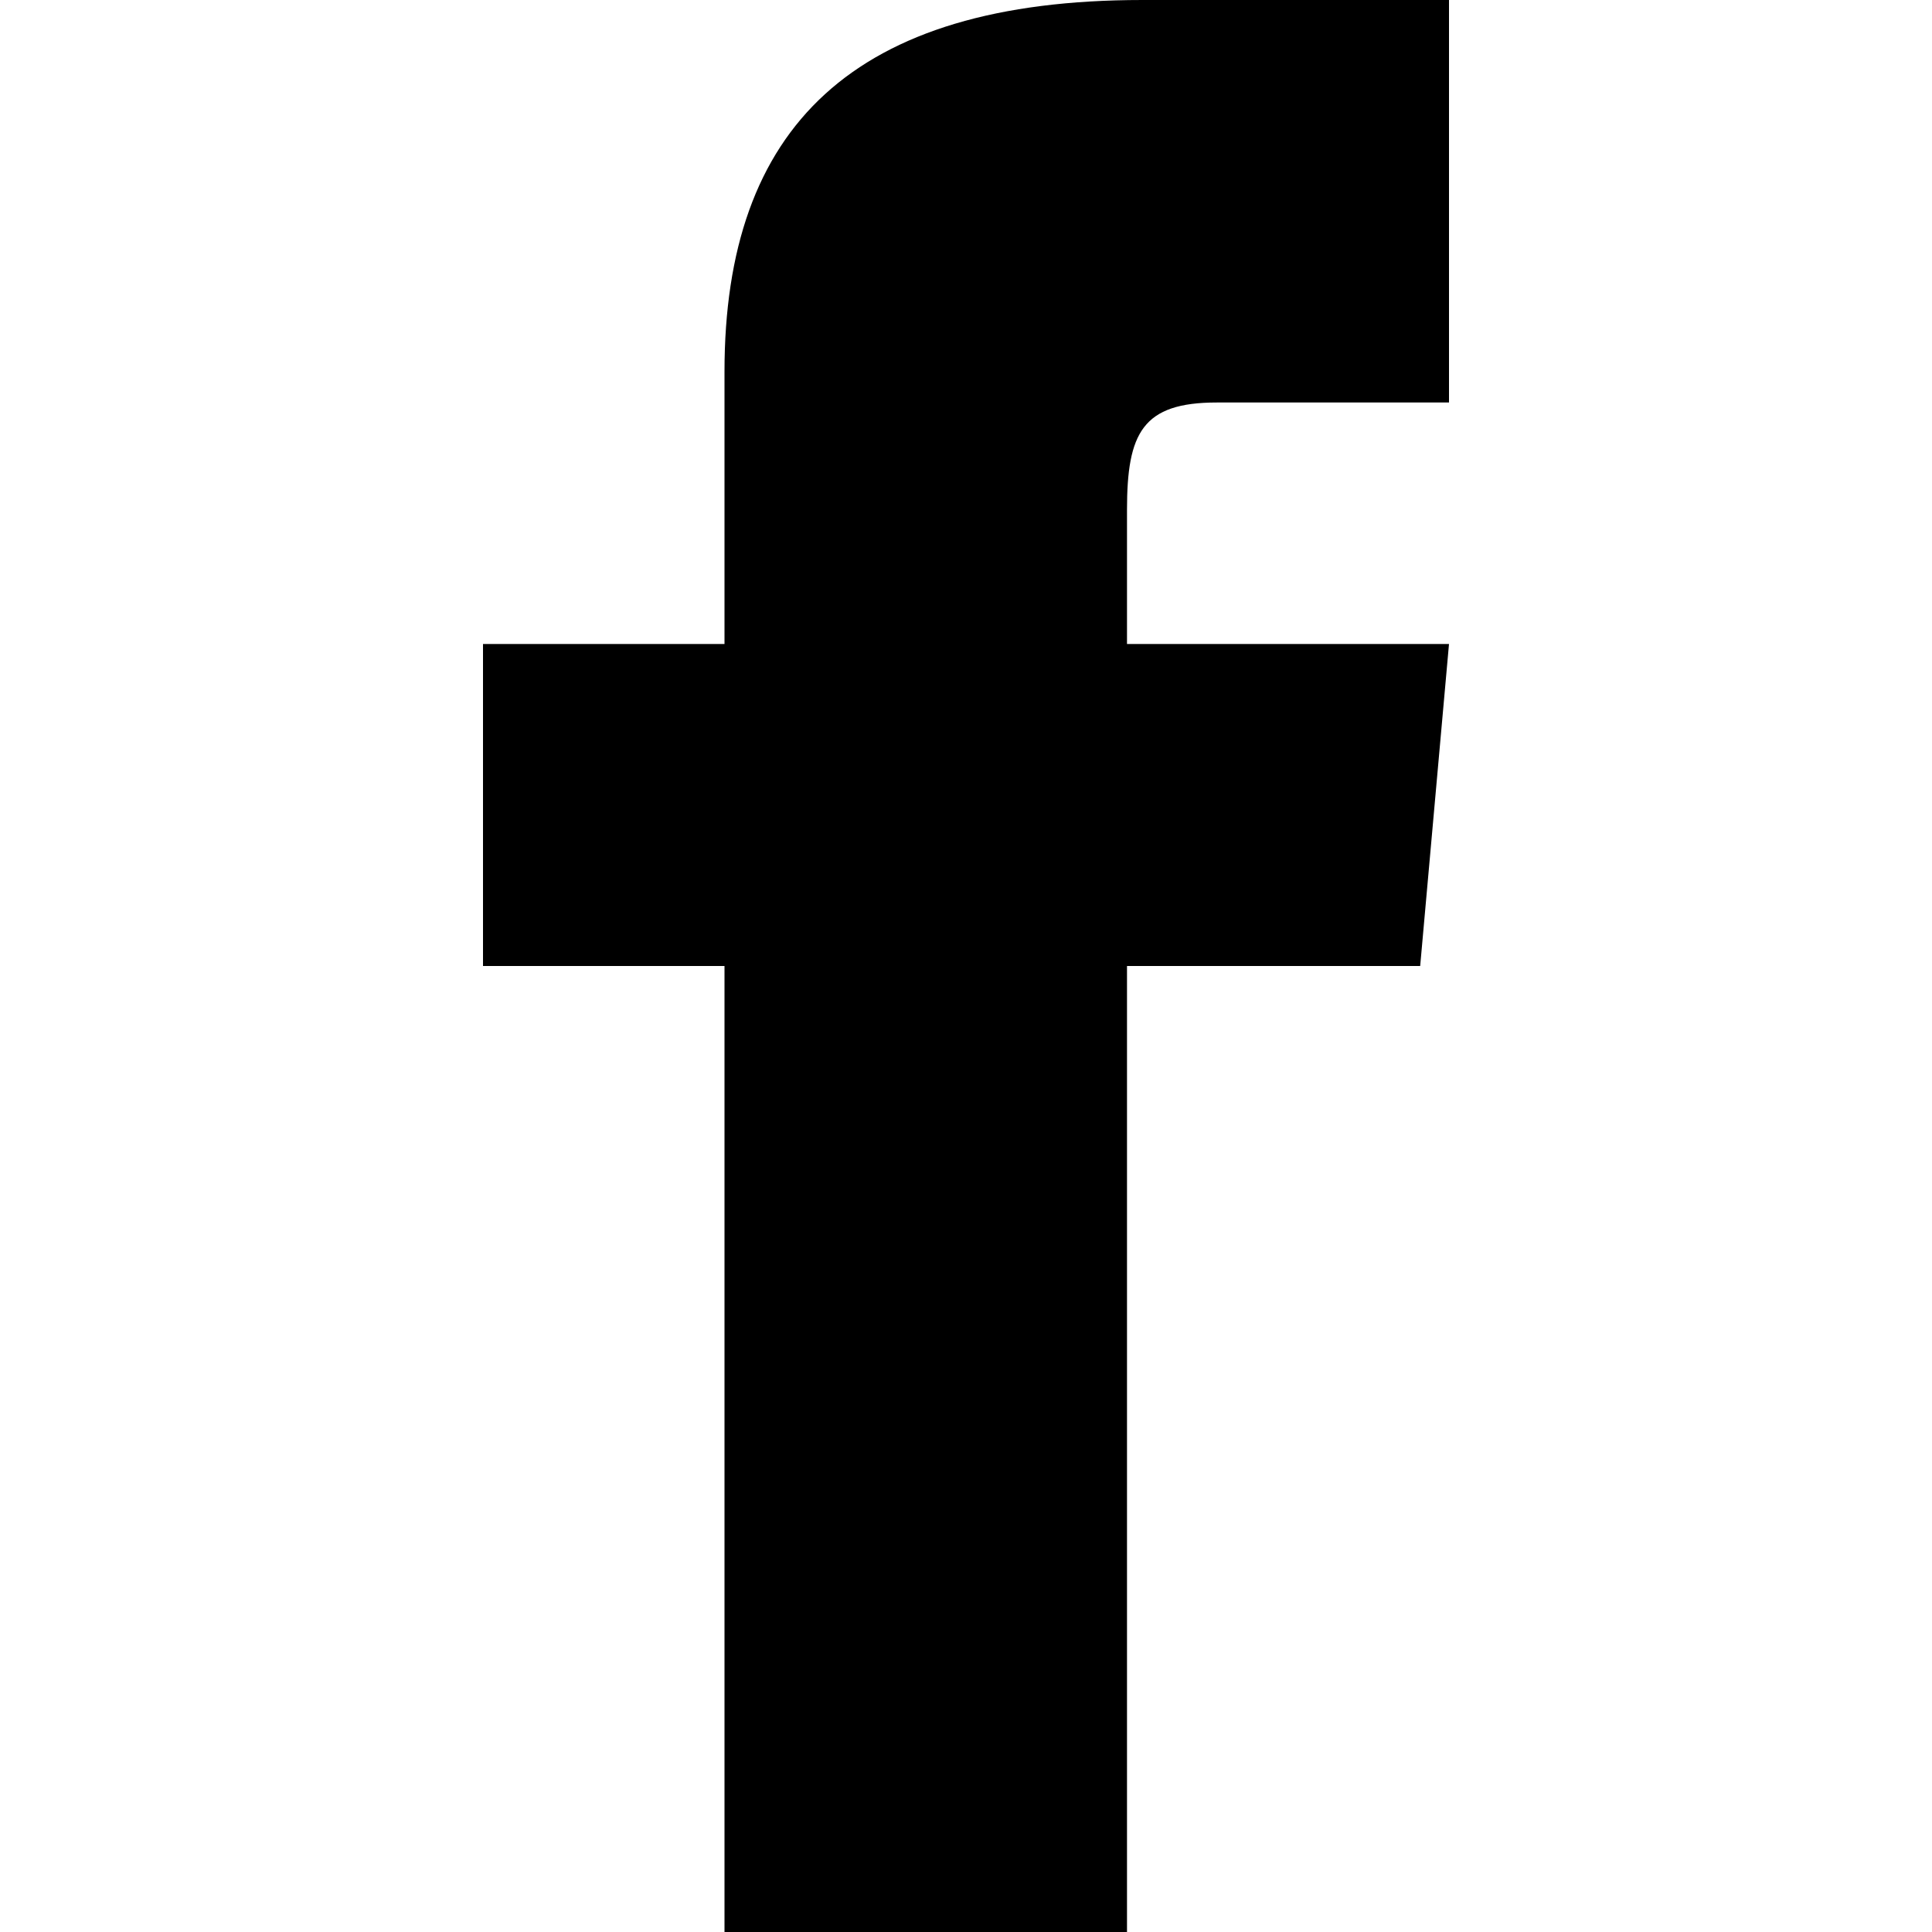
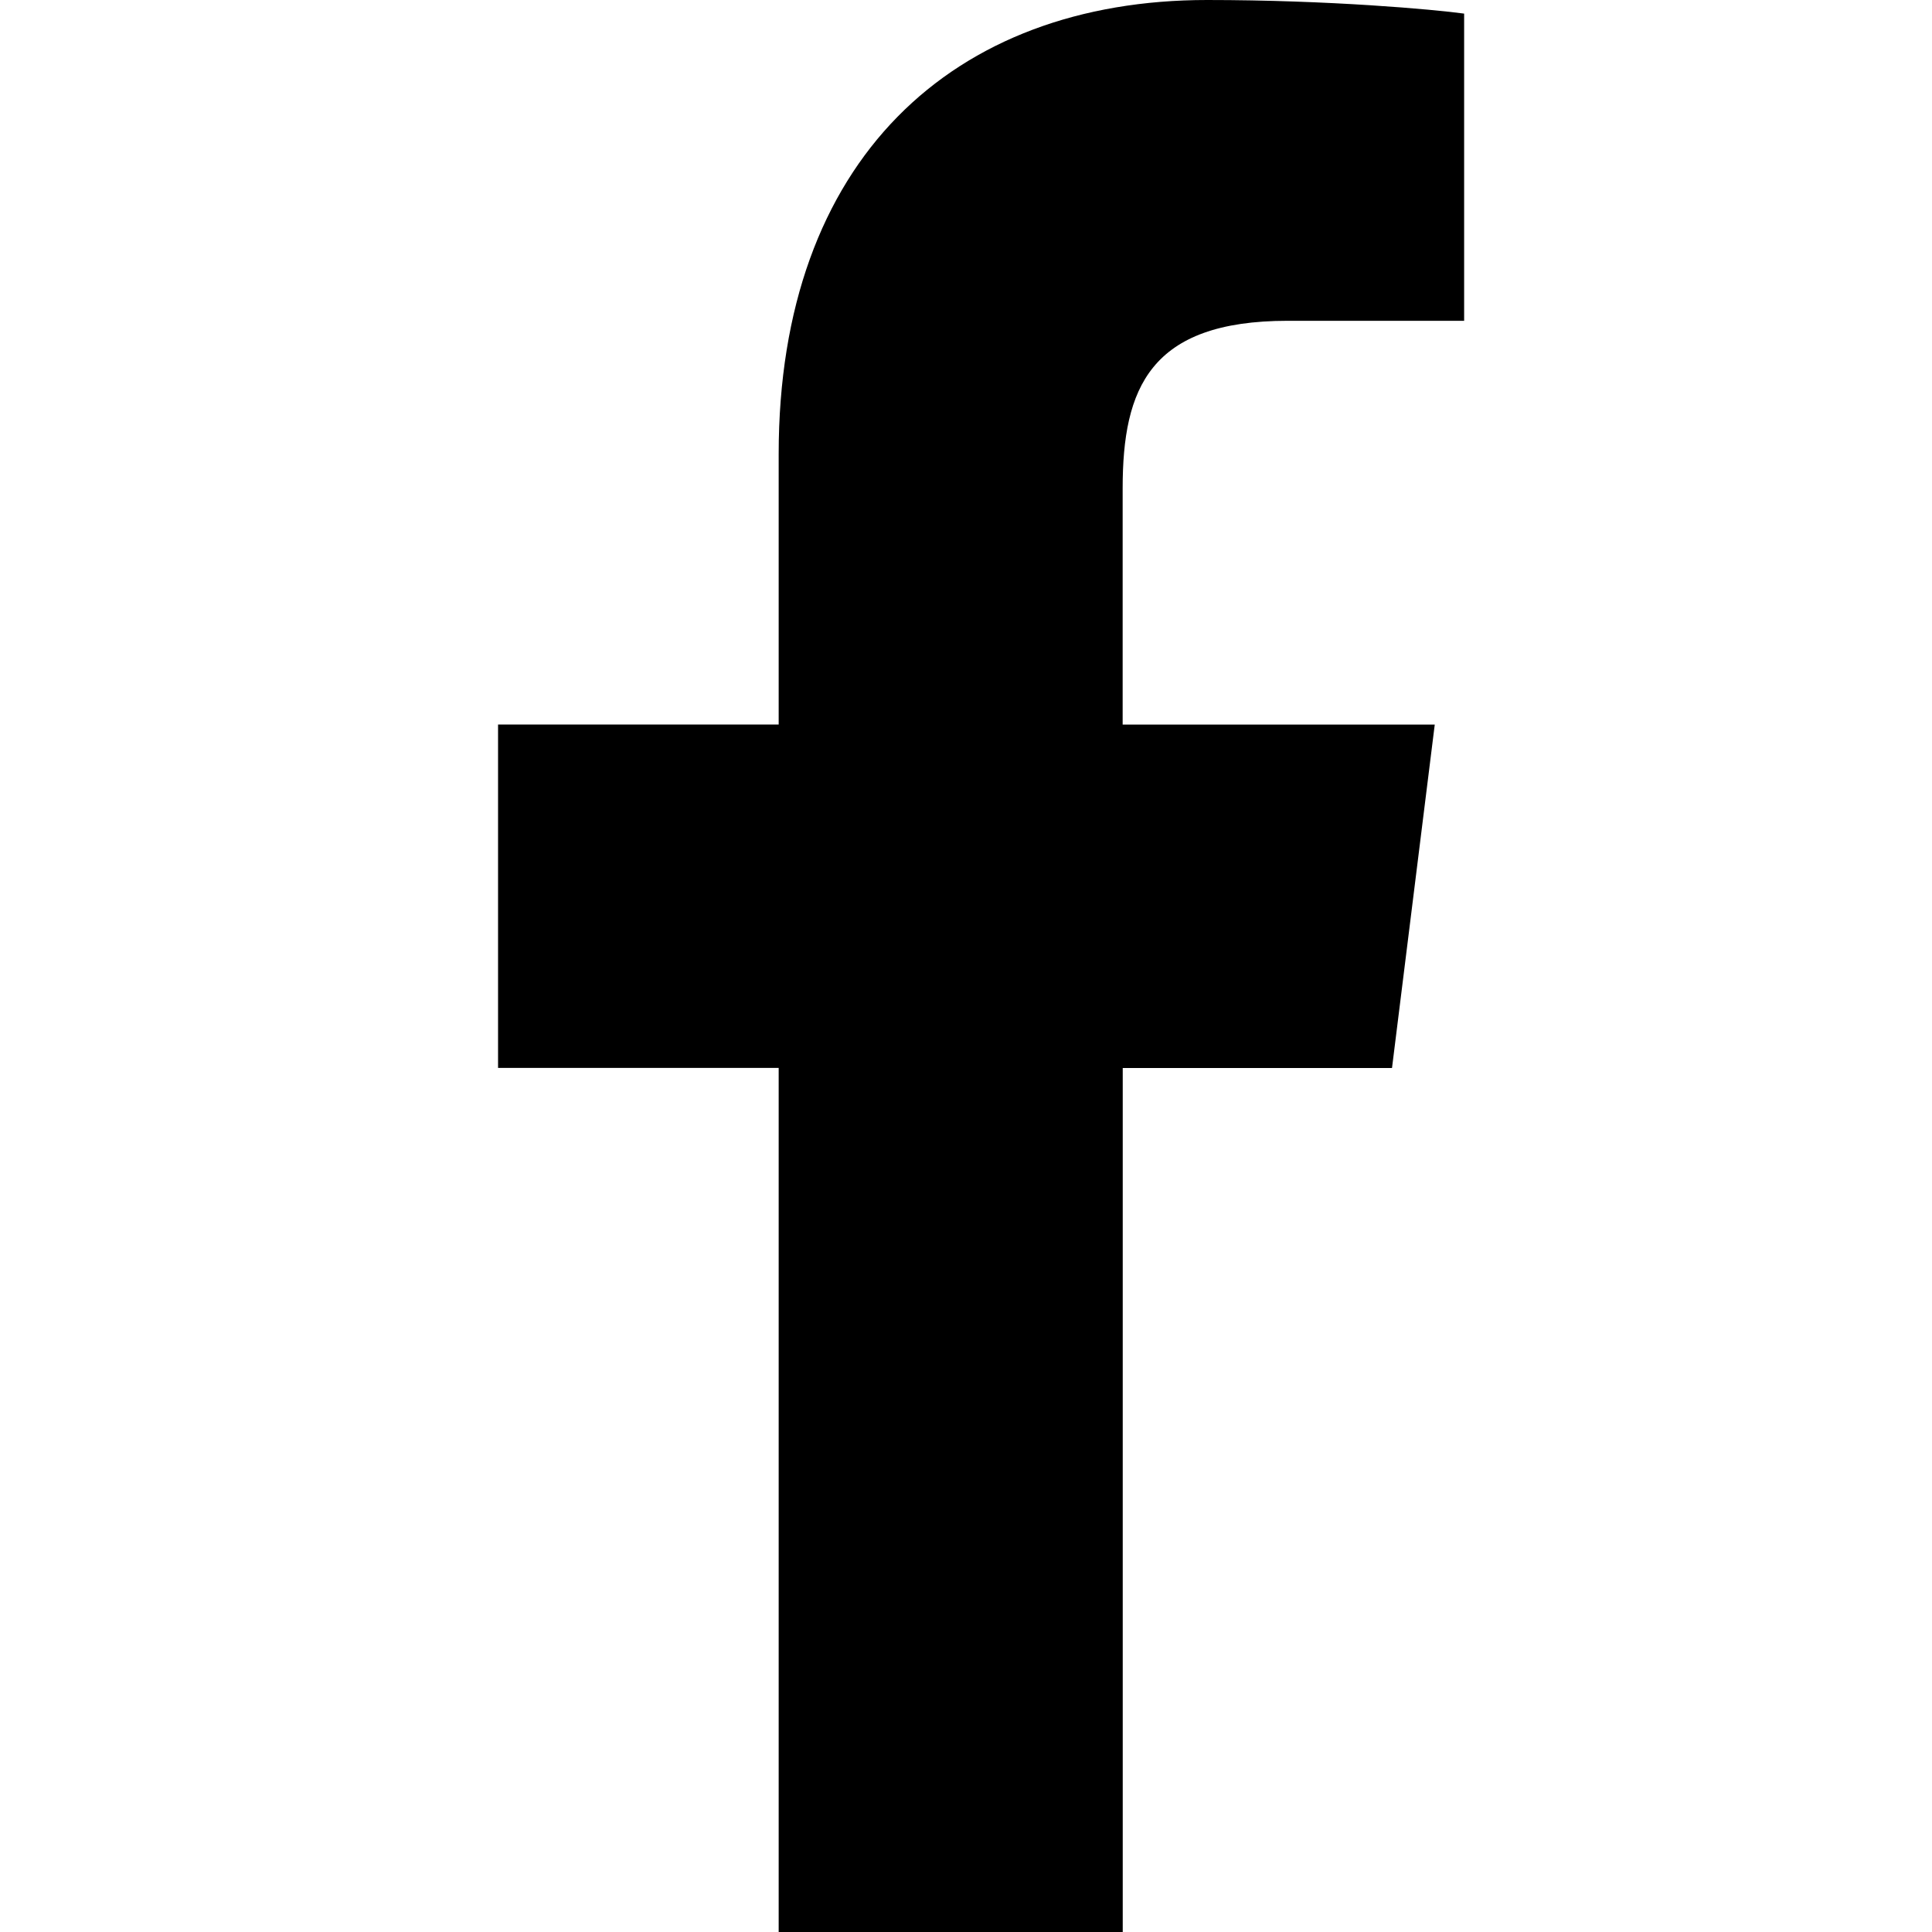
- <svg xmlns="http://www.w3.org/2000/svg" width="24" height="24" viewBox="0 0 24 24">
-   <path d="M9 8h-3v4h3v12h5v-12h3.642l.358-4h-4v-1.667c0-.955.192-1.333 1.115-1.333h2.885v-5h-3.808c-3.596 0-5.192 1.583-5.192 4.615v3.385z" />
+ <svg xmlns="http://www.w3.org/2000/svg" id="Bold" enable-background="new 0 0 24 24" height="512" viewBox="0 0 24 24" width="512">
+   <path d="m15.997 3.985h2.191v-3.816c-.378-.052-1.678-.169-3.192-.169-3.159 0-5.323 1.987-5.323 5.639v3.361h-3.486v4.266h3.486v10.734h4.274v-10.733h3.345l.531-4.266h-3.877v-2.939c.001-1.233.333-2.077 2.051-2.077z" />
</svg>
